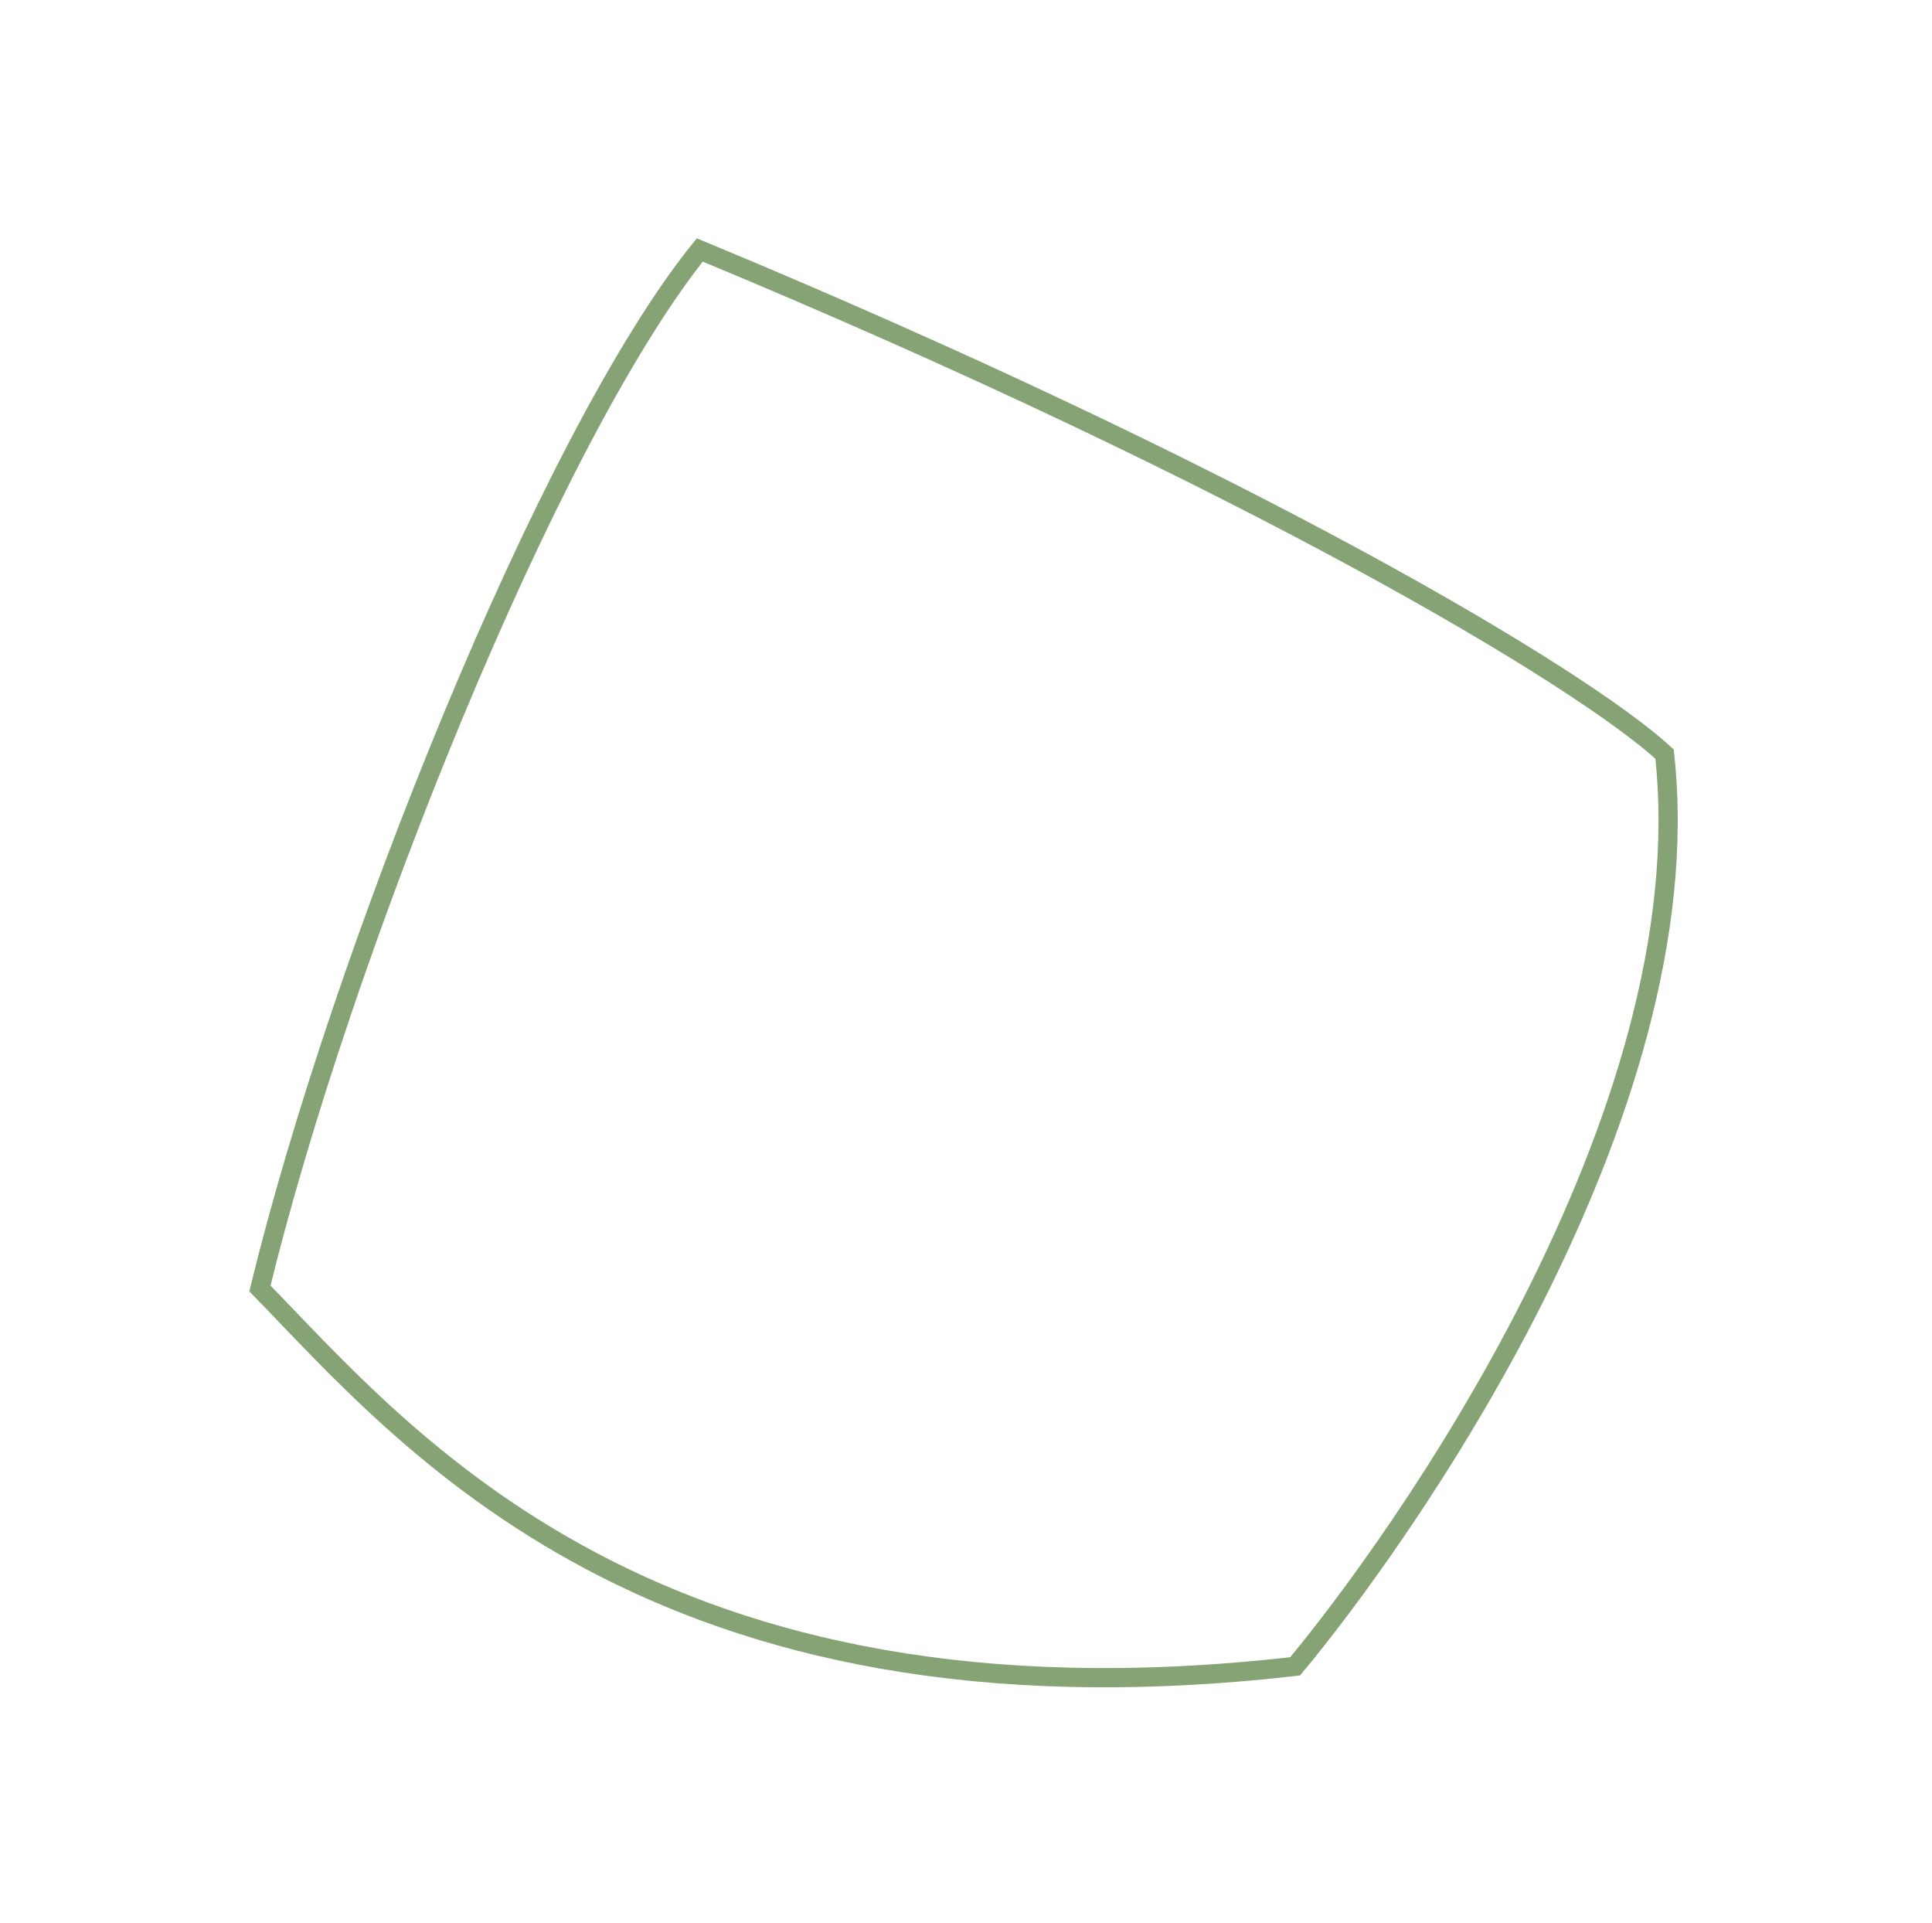
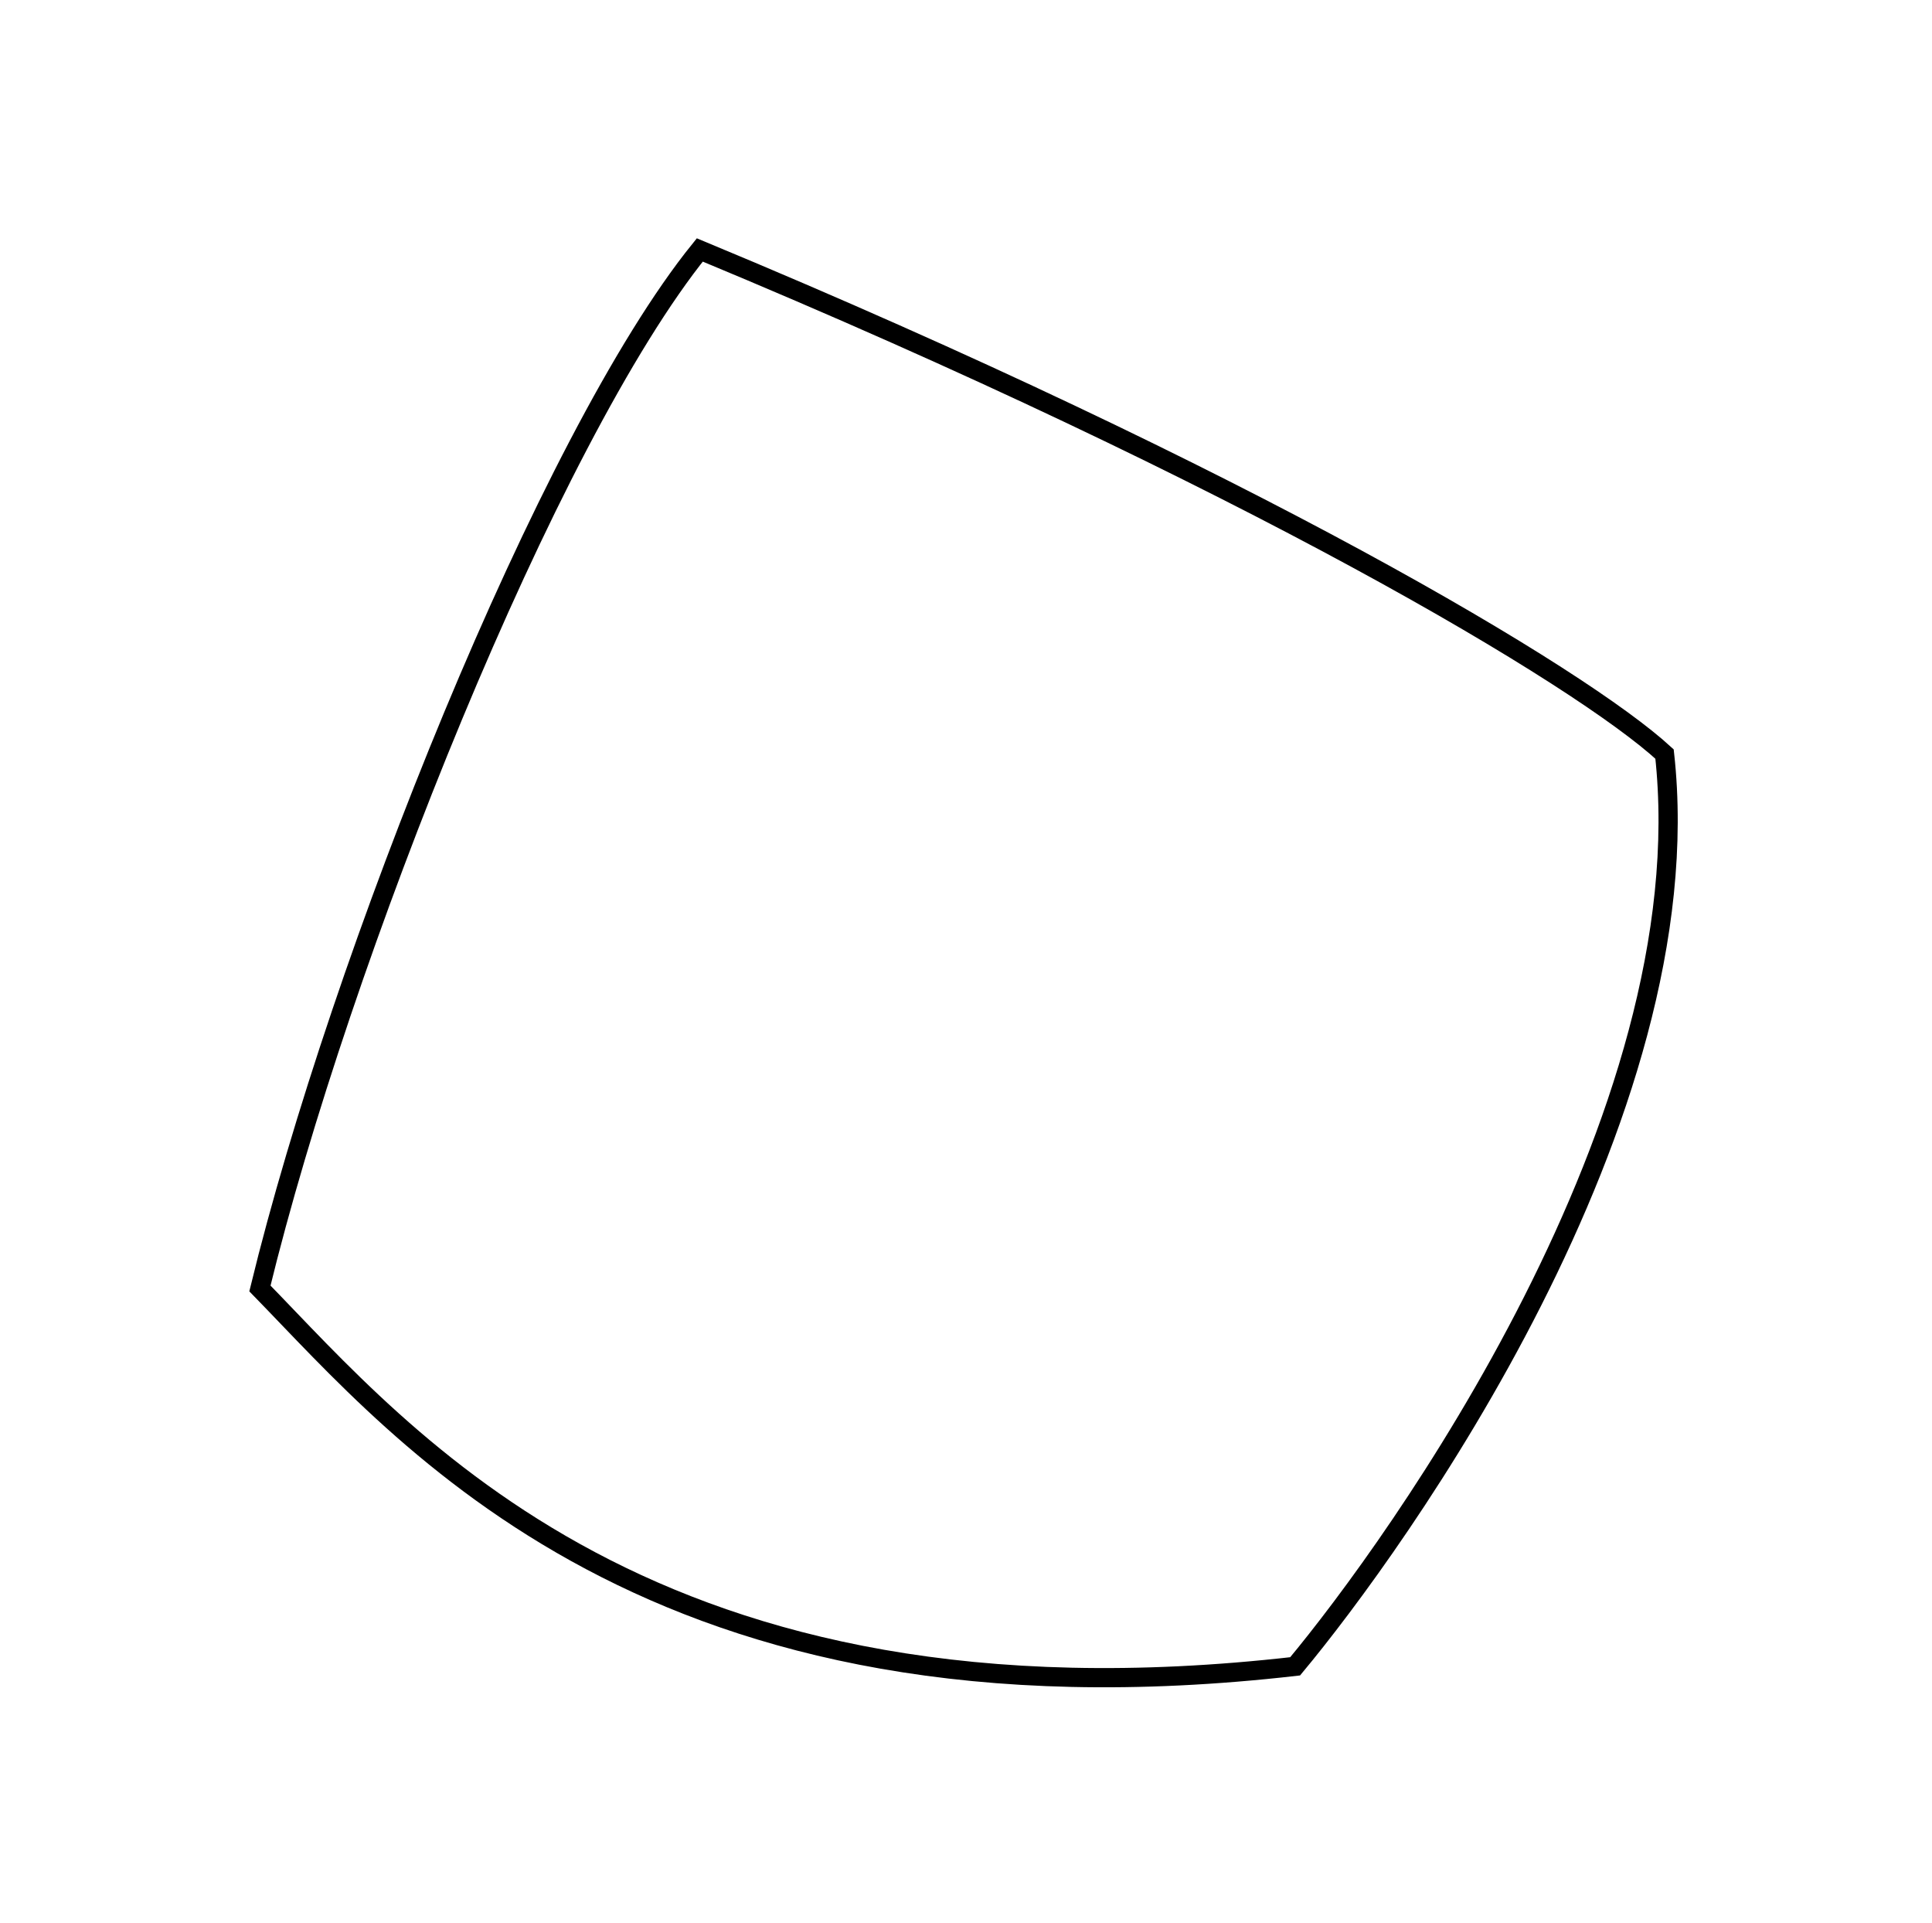
<svg xmlns="http://www.w3.org/2000/svg" width="201" height="200" viewBox="0 0 201 200" fill="none">
-   <path d="M134.742 173.336C67.81 180.996 42.113 149.468 27.041 134.029C35.407 99.691 57.016 45.557 72.805 26C129.895 49.715 164.562 70.512 173.174 78.438C177.358 116.234 145.201 160.781 134.742 173.336Z" stroke="#85A374" stroke-width="2" />
+   <path d="M134.742 173.336C67.81 180.996 42.113 149.468 27.041 134.029C35.407 99.691 57.016 45.557 72.805 26C129.895 49.715 164.562 70.512 173.174 78.438C177.358 116.234 145.201 160.781 134.742 173.336Z" stroke="currentColor" stroke-width="2" />
</svg>
